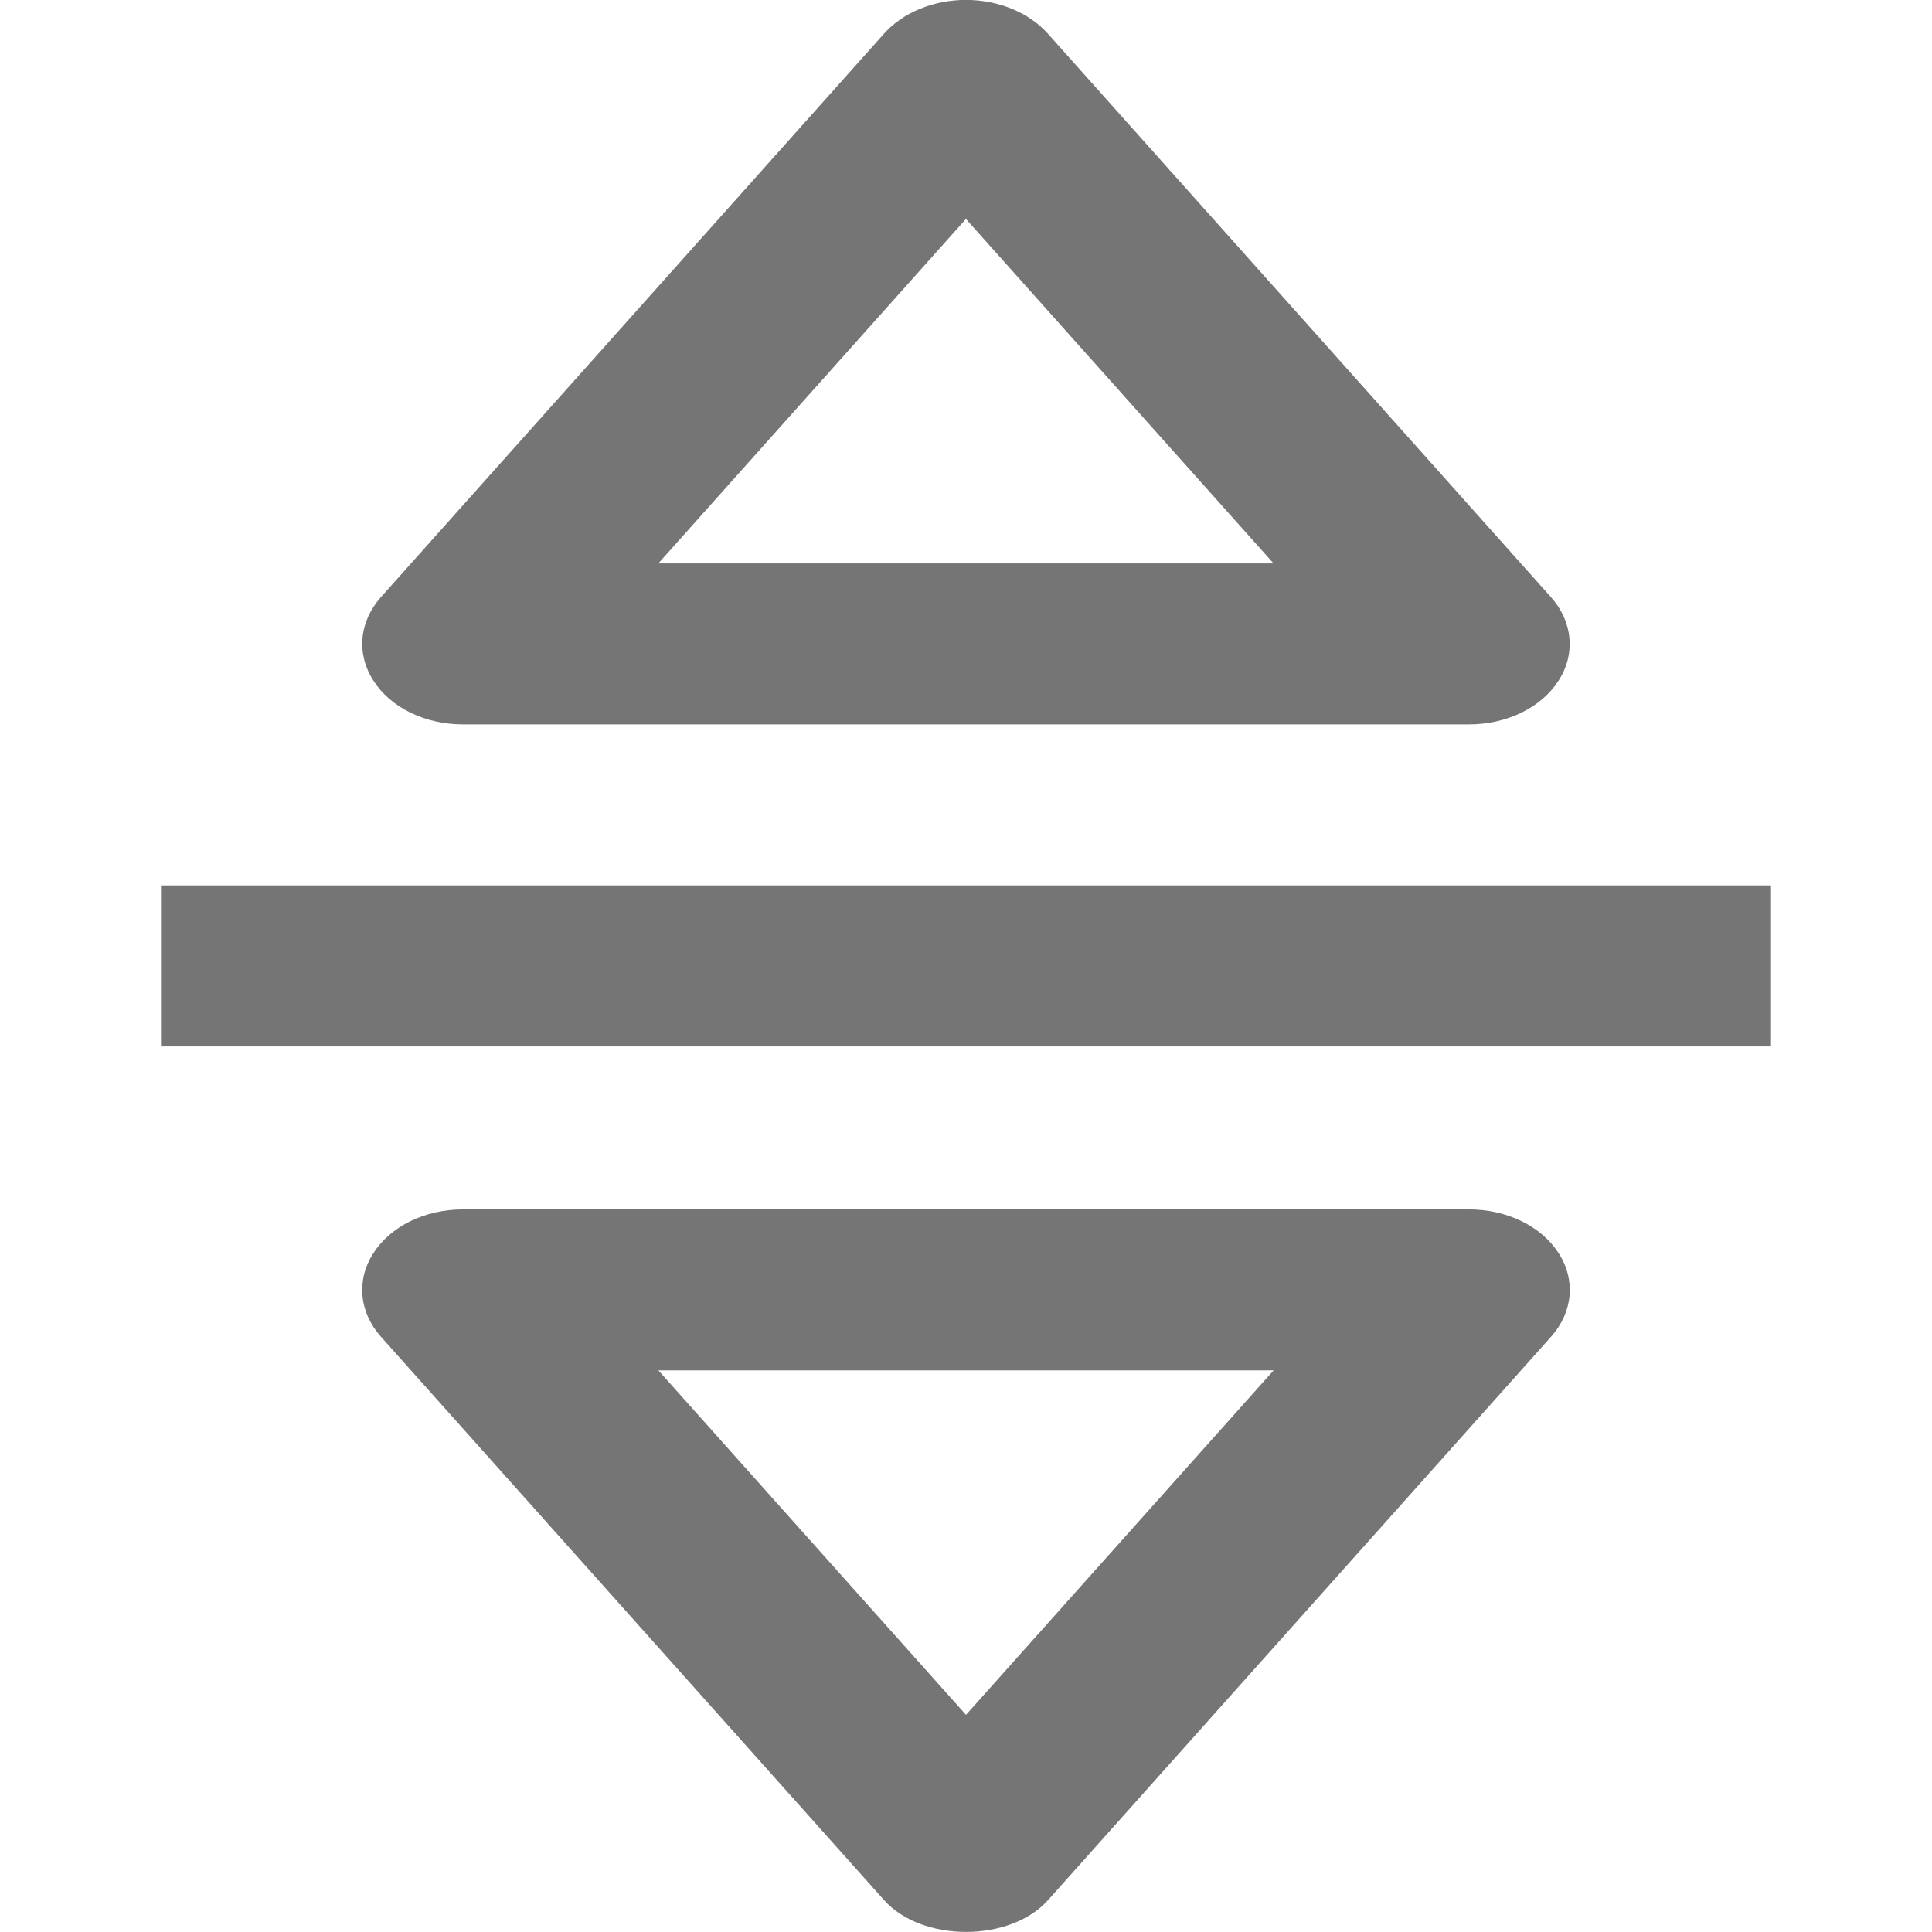
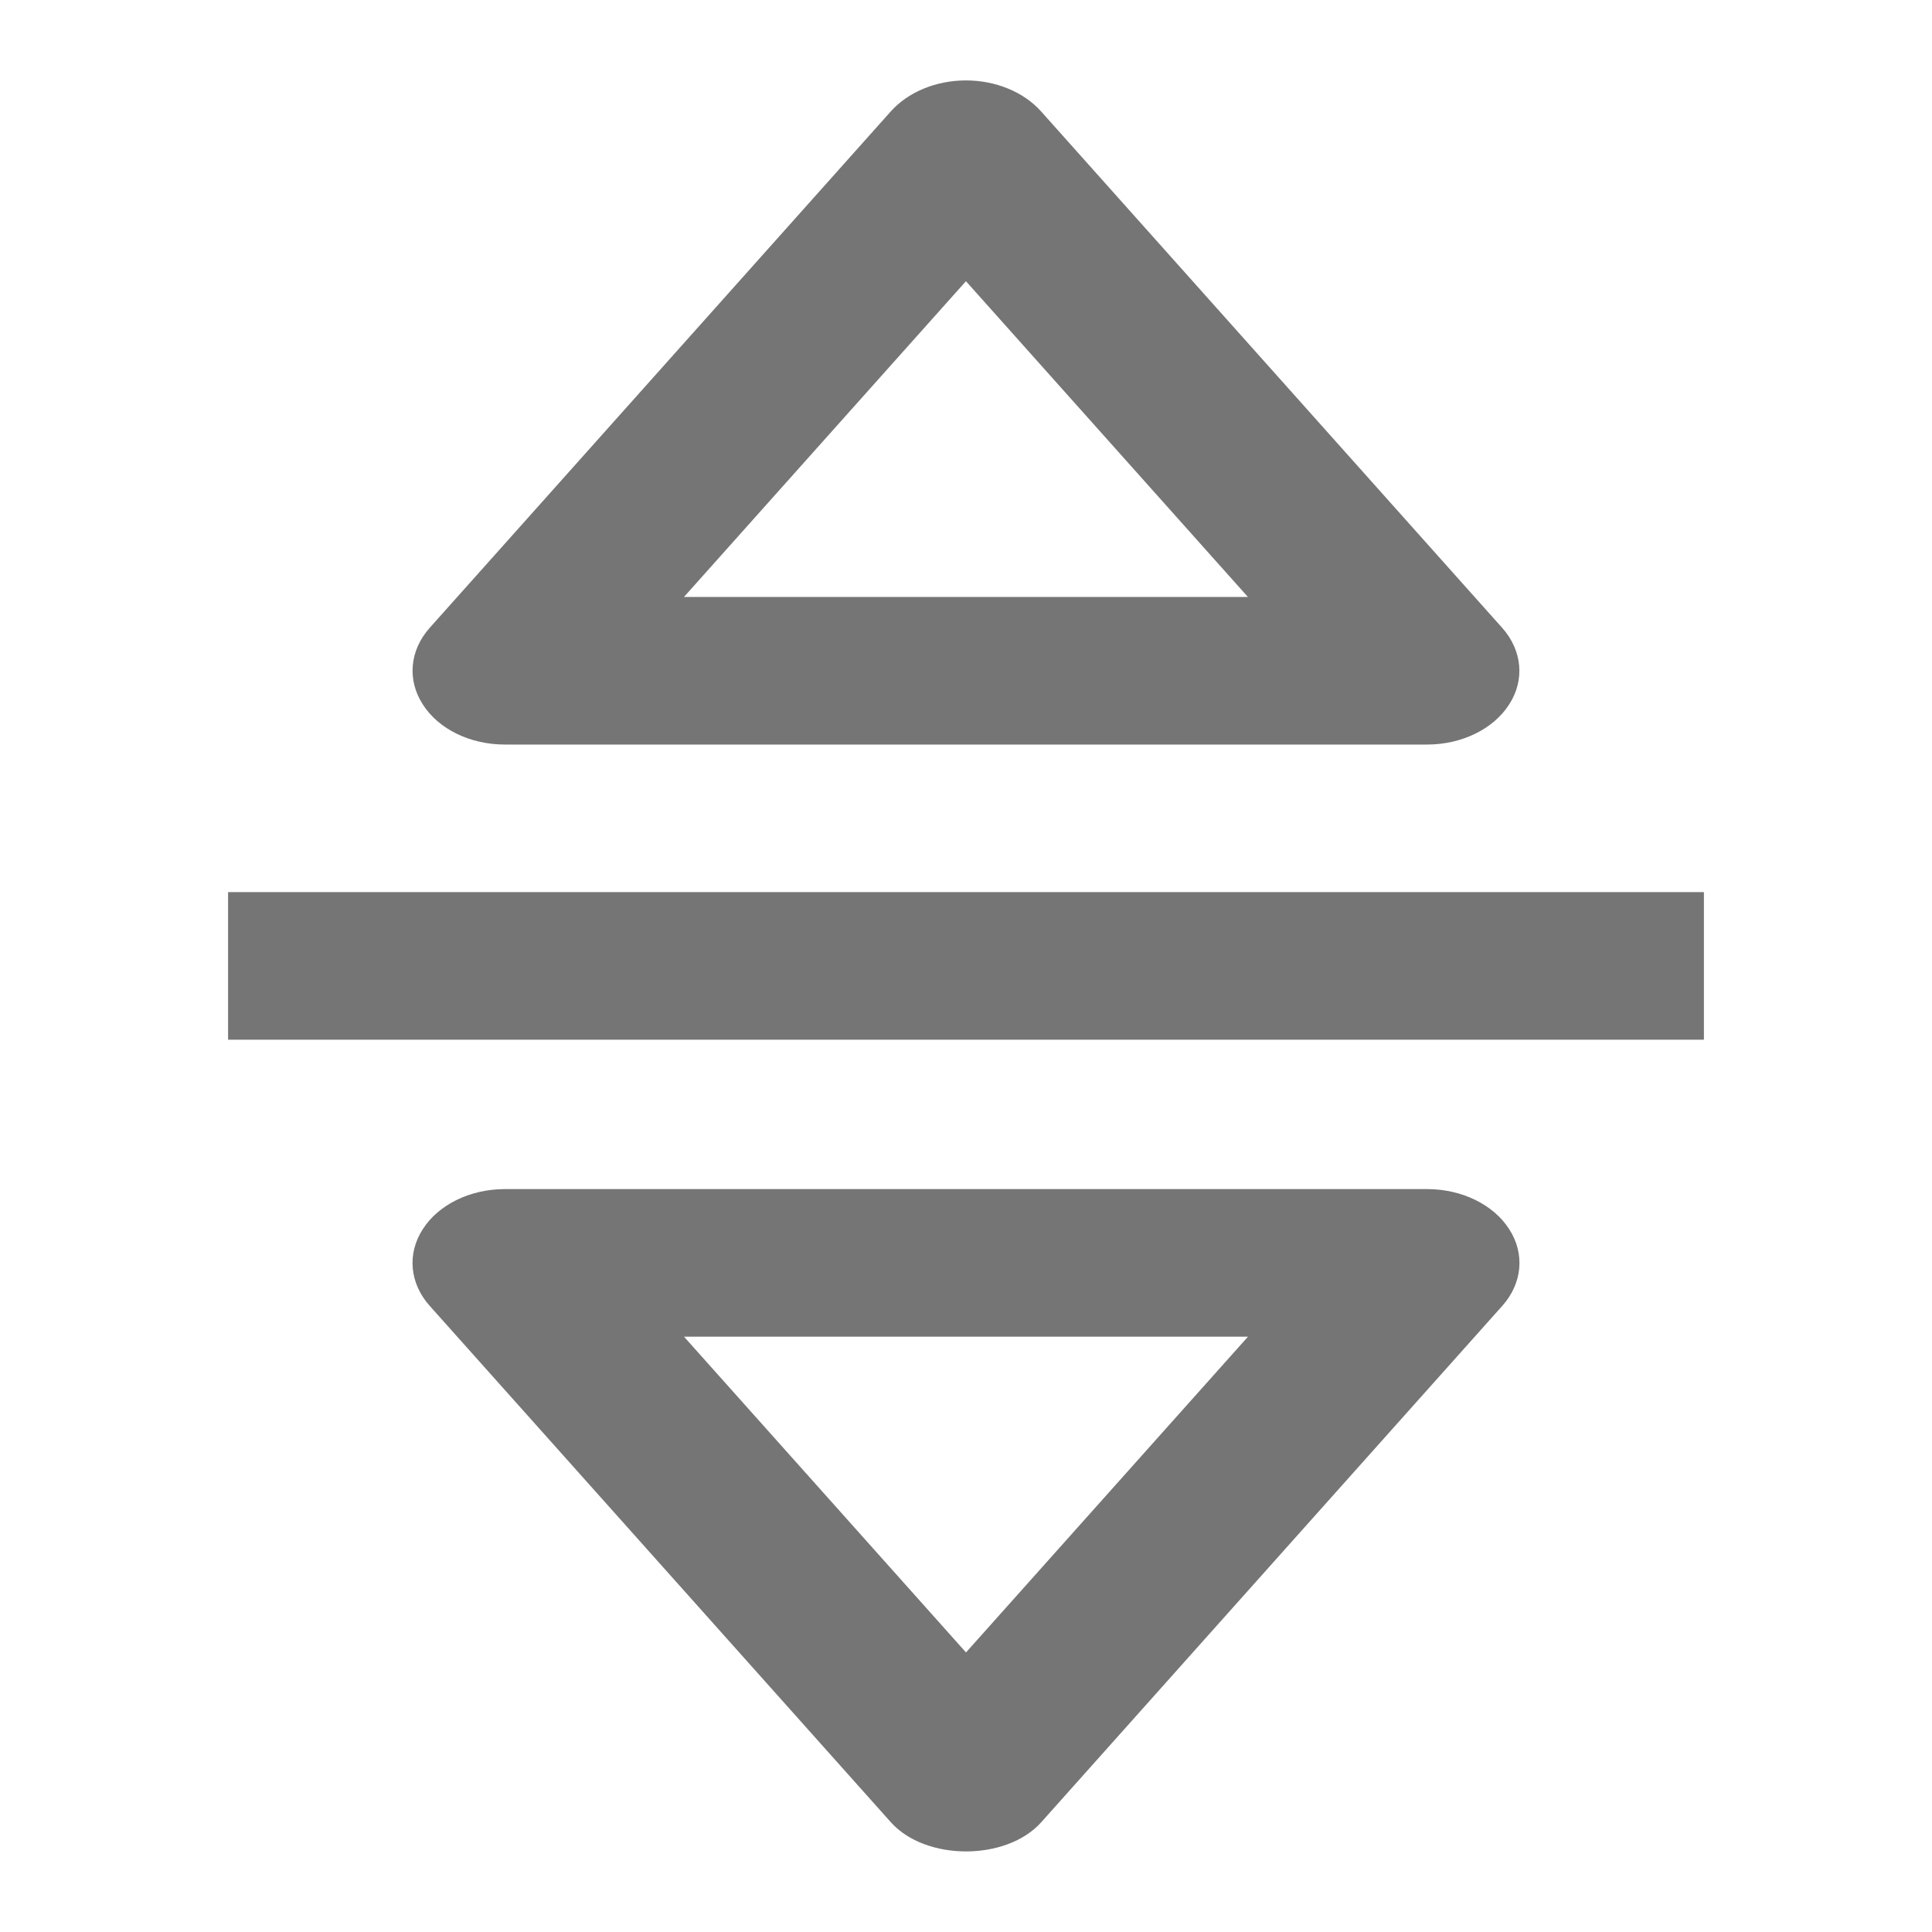
<svg xmlns="http://www.w3.org/2000/svg" width="100%" height="100%" viewBox="0 0 24 24" version="1.1" xml:space="preserve" style="fill-rule:evenodd;clip-rule:evenodd;stroke-linejoin:round;stroke-miterlimit:1.414;">
-   <g id="Line_Icons" transform="matrix(1.25,0,0,1,2,-1.33227e-15)">
+   <g id="Line_Icons" transform="matrix(1.14583,0,0,0.916667,2.83333,0.999917)">
    <g transform="matrix(-1,1.53081e-16,-9.79717e-17,-1,16,39.0225)">
      <path d="M8.814,15.418C8.437,14.892 7.562,14.892 7.185,15.418L2.185,22.418C1.968,22.723 1.939,23.124 2.111,23.456C2.282,23.79 2.625,23.999 3,23.999L13,23.999C13.375,23.999 13.718,23.79 13.889,23.456C14.061,23.124 14.032,22.723 13.815,22.418L8.814,15.418ZM4.943,21.999L8,17.72L11.057,21.999L4.943,21.999Z" style="fill:rgb(117,117,117);fill-rule:nonzero;" />
    </g>
    <g transform="matrix(-1,1.53081e-16,-9.79717e-17,-1,15.9994,8.998)">
      <path d="M7.186,8.58C7.374,8.843 7.678,8.999 8,8.999C8.322,8.999 8.626,8.843 8.814,8.58L13.814,1.58C14.031,1.275 14.06,0.874 13.888,0.542C13.718,0.208 13.375,-0.001 13,-0.001L3,-0.001C2.625,-0.001 2.282,0.208 2.111,0.542C1.939,0.874 1.969,1.275 2.186,1.58L7.186,8.58ZM11.057,1.999L8,6.278L4.943,1.999L11.057,1.999Z" style="fill:rgb(117,117,117);fill-rule:nonzero;" />
    </g>
    <rect x="0" y="10.999" width="16" height="2" style="fill:rgb(117,117,117);" />
  </g>
</svg>
